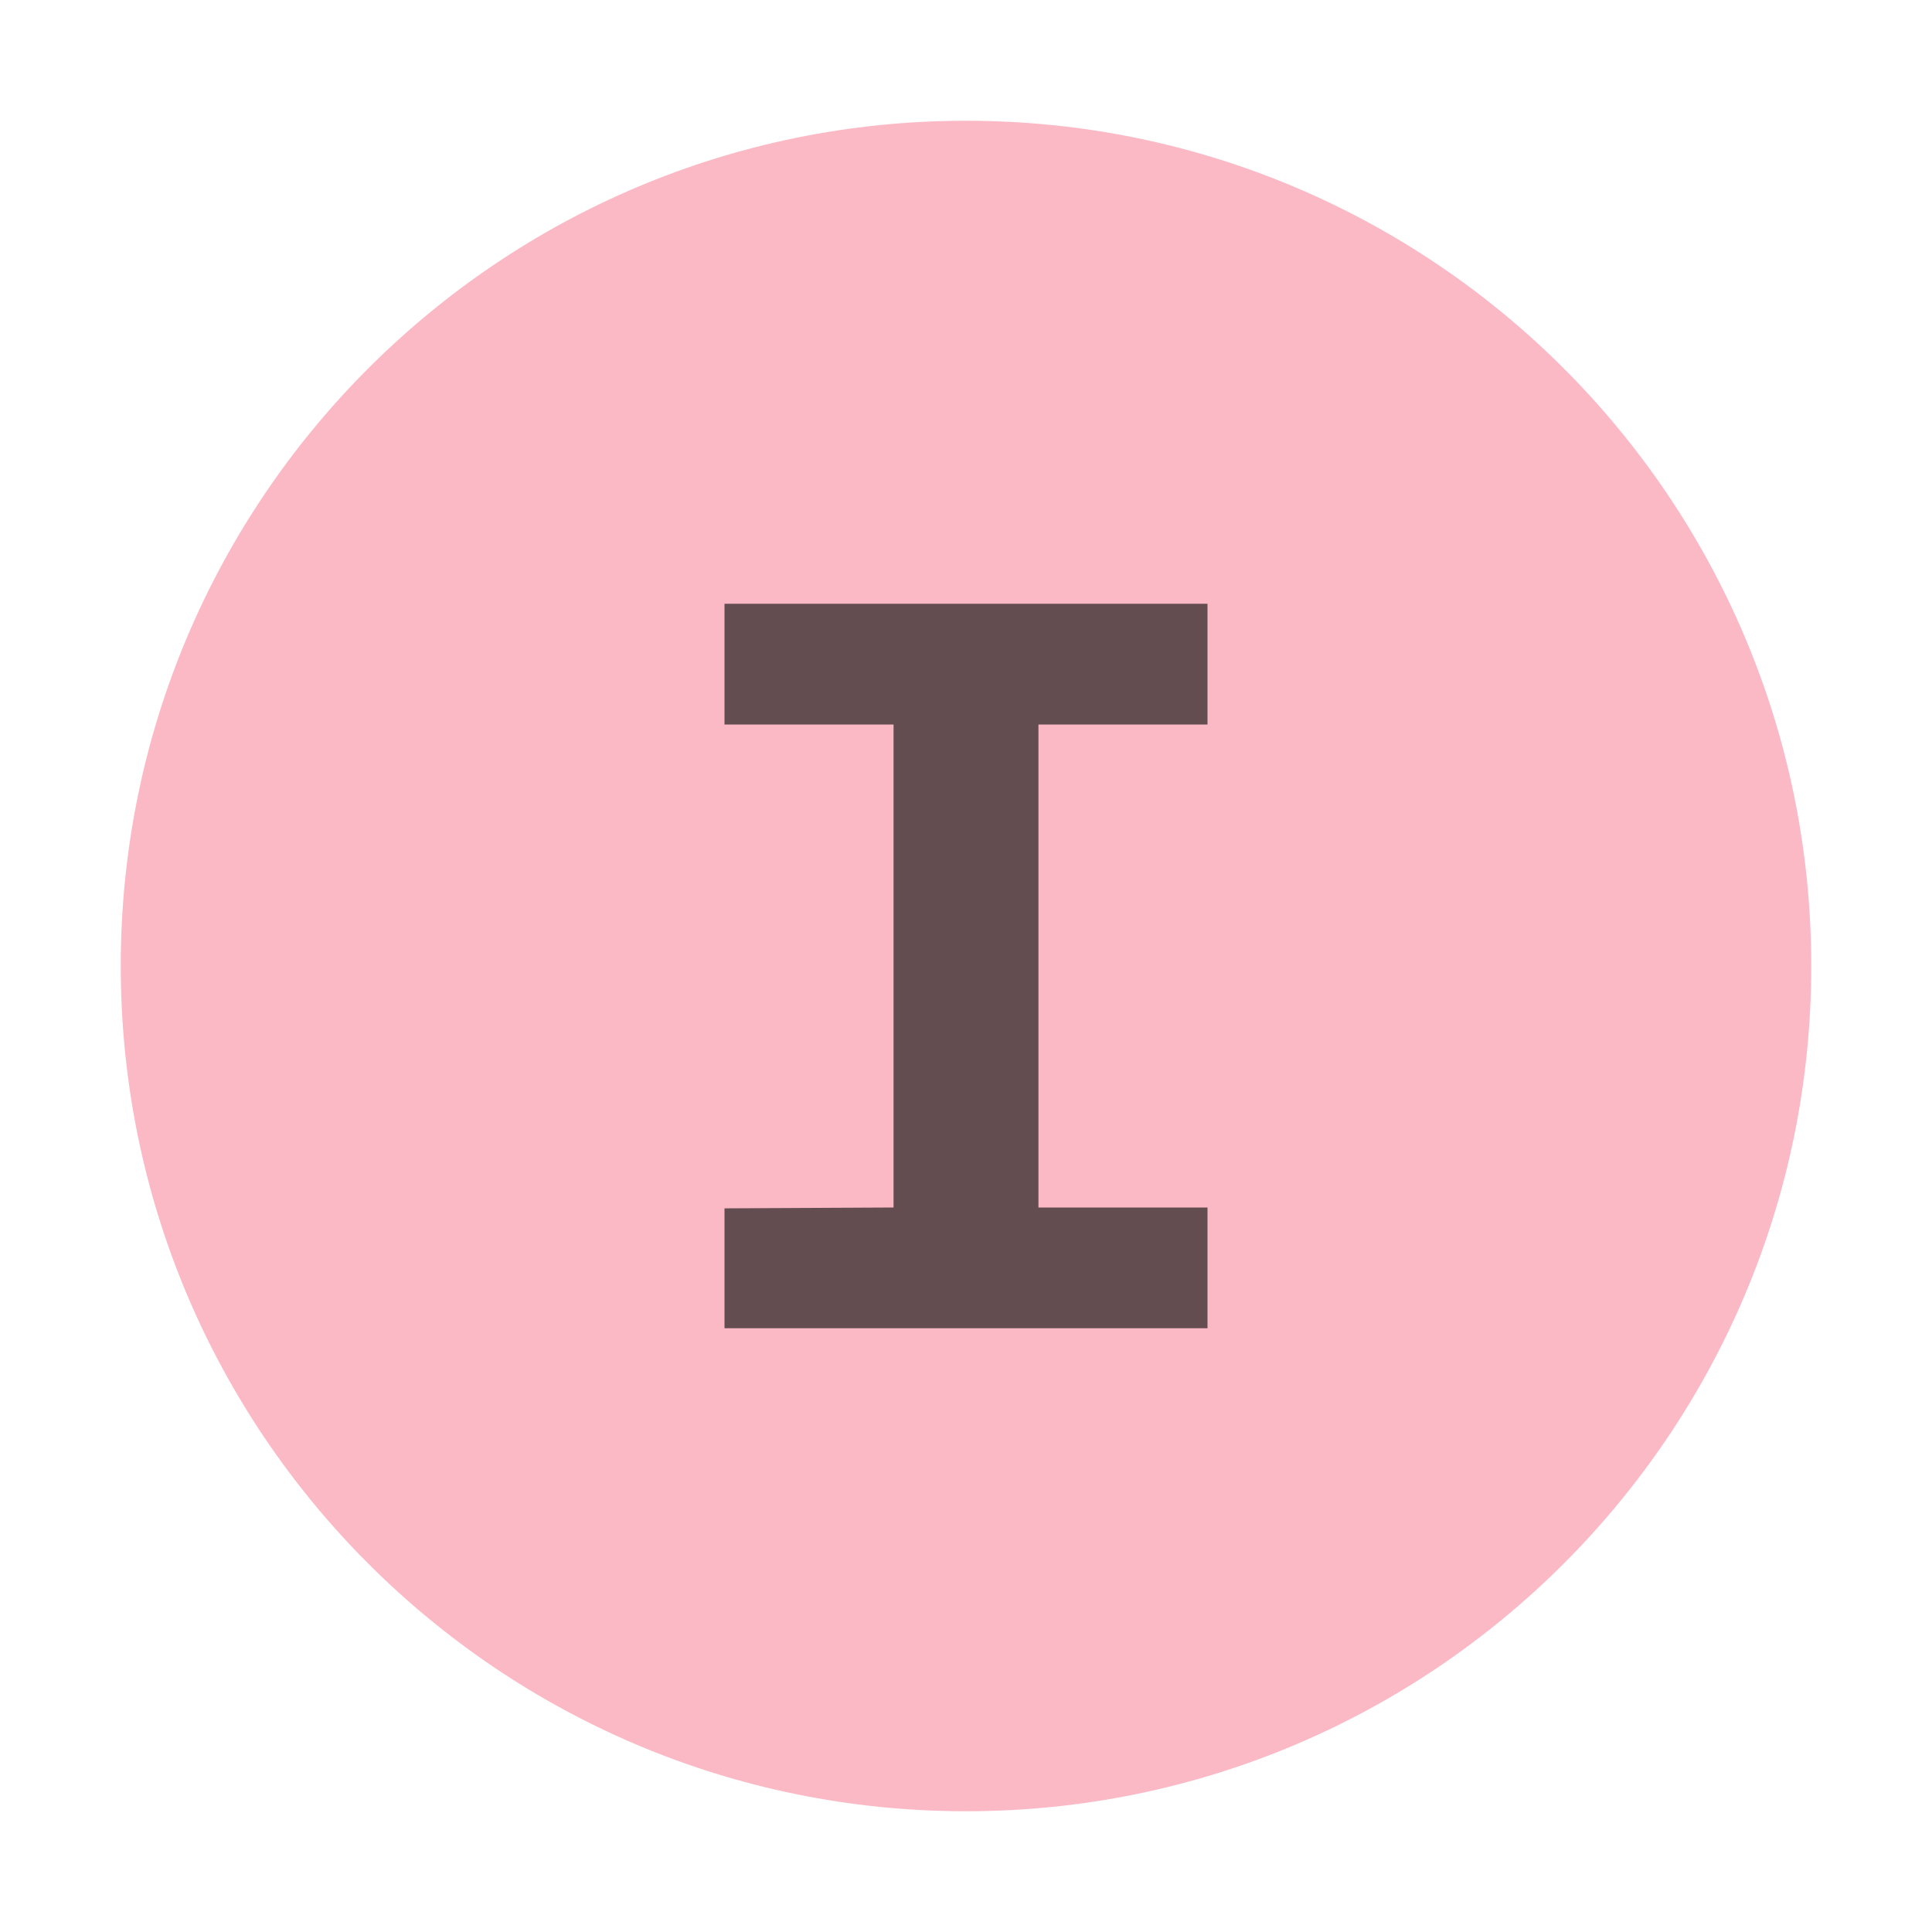
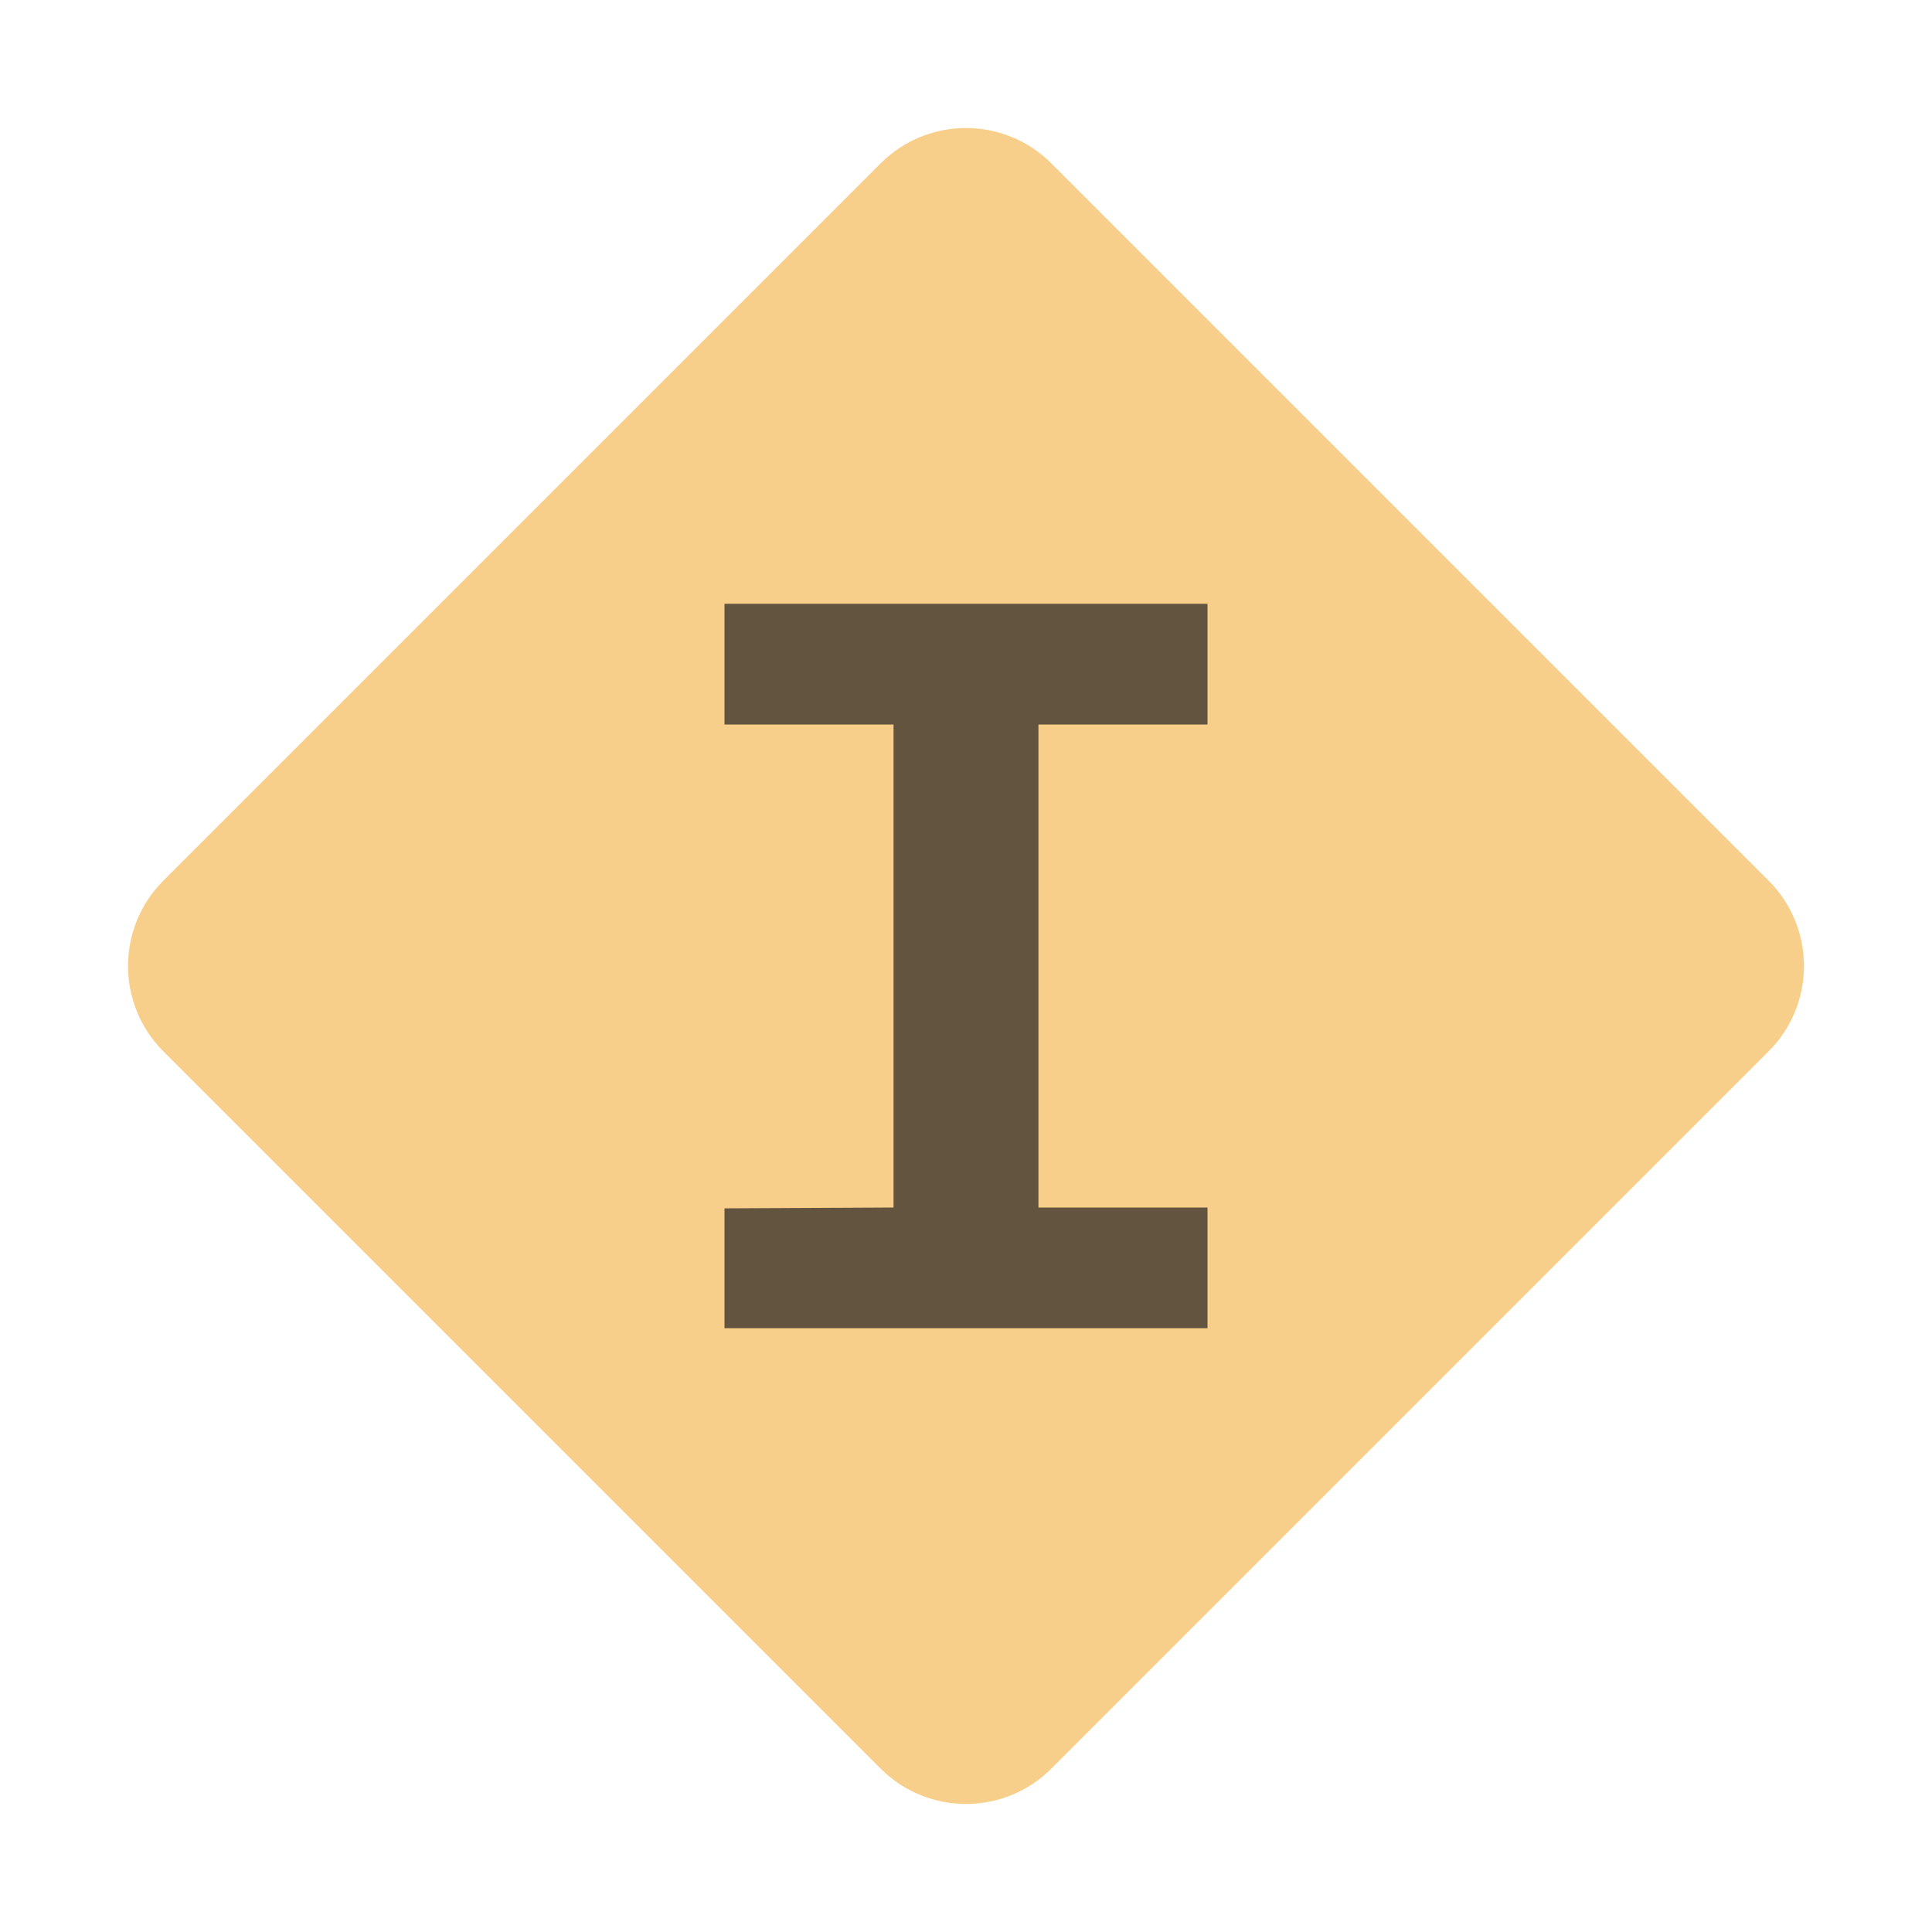
- <svg xmlns="http://www.w3.org/2000/svg" width="16" height="16" viewBox="0 0 16 16">
-   <g fill="none" fill-rule="evenodd">
-     <path fill="#F98B9E" fill-opacity=".6" d="M15,8 C15,11.866 11.866,15 8,15 C4.134,15 1,11.866 1,8 C1,4.134 4.134,1 8,1 C11.866,1 15,4.134 15,8" />
-     <polygon fill="#231F20" points="8.6 10 8.6 6 10 6 10 5 6 5 6 6 7.4 6 7.4 10 6 10.007 6 11 10 11 10 10" opacity=".7" />
-   </g>
+ <svg xmlns="http://www.w3.org/2000/svg" width="16" height="16" viewBox="0 0 16 16" fill="none">
+   <rect fill="#F4AF3D" fill-opacity=".6" fill-rule="evenodd" width="10.4" height="10.4" x="2.8" y="2.8" rx="1" transform="rotate(45 8 8)" />
+   <polygon fill="#231F20" fill-rule="evenodd" points="8.6 10 8.6 6 10 6 10 5 6 5 6 6 7.4 6 7.4 10 6 10.007 6 11 10 11 10 10" opacity=".7" />
</svg>
